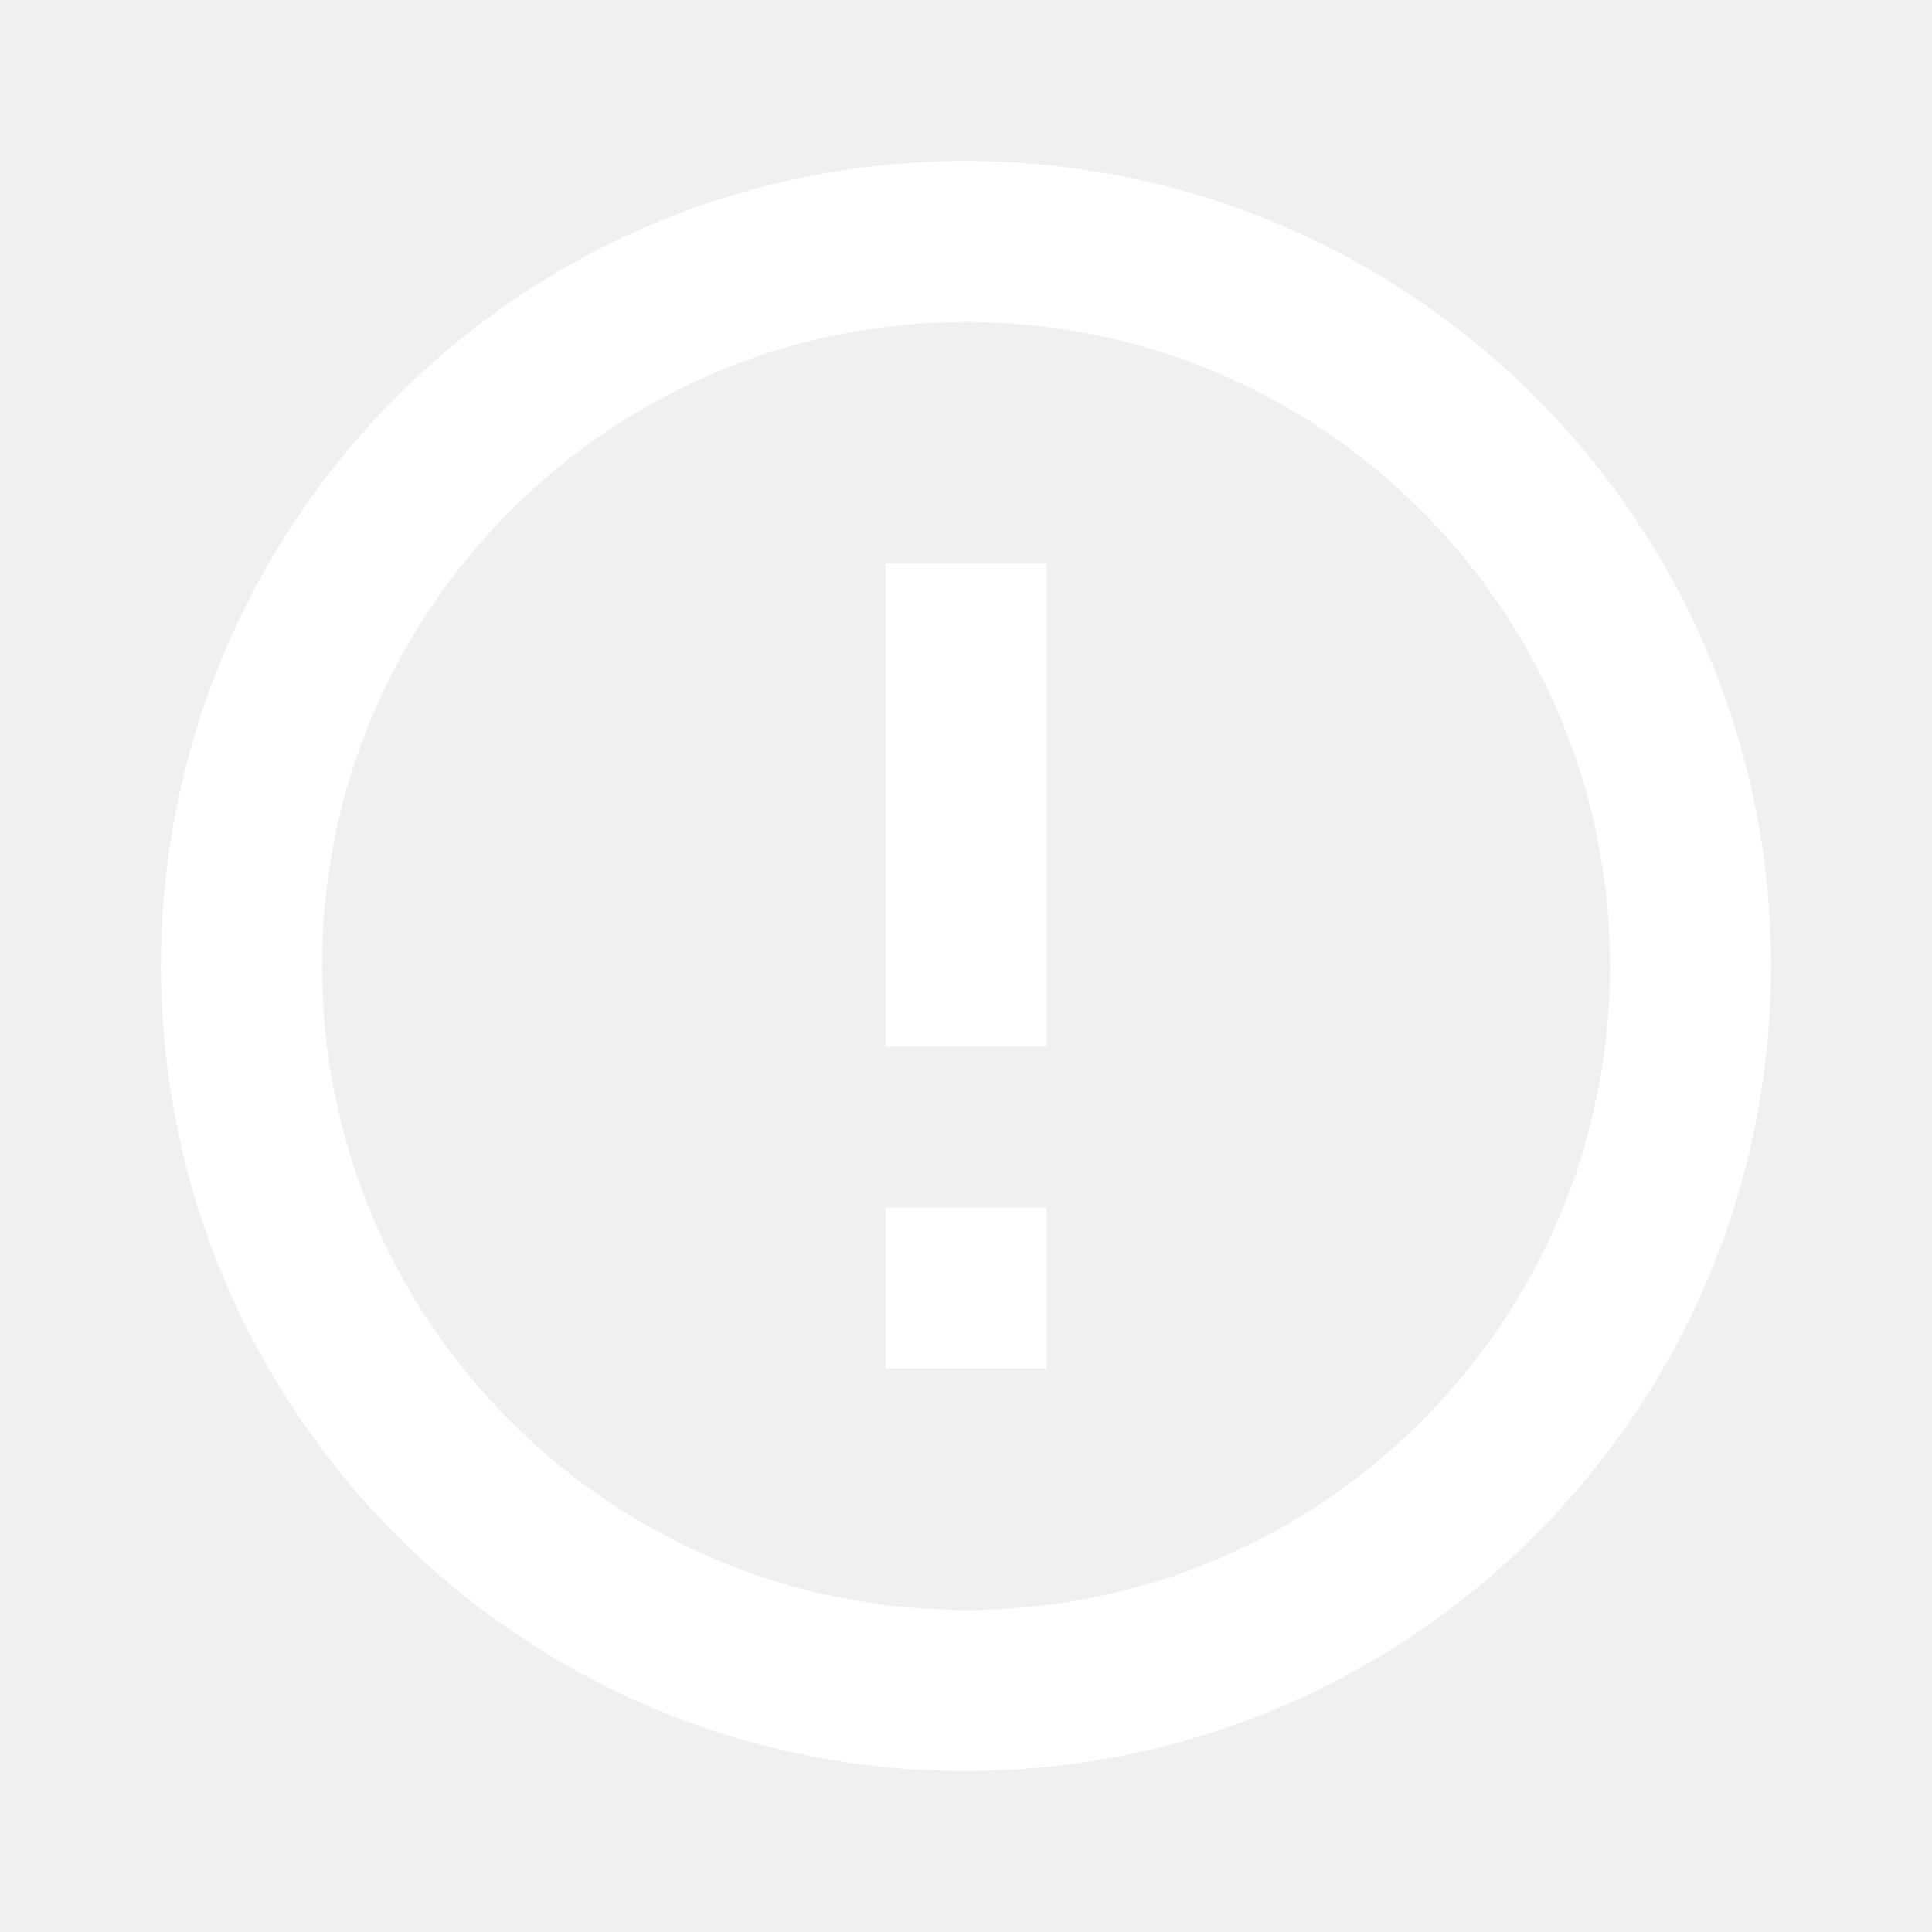
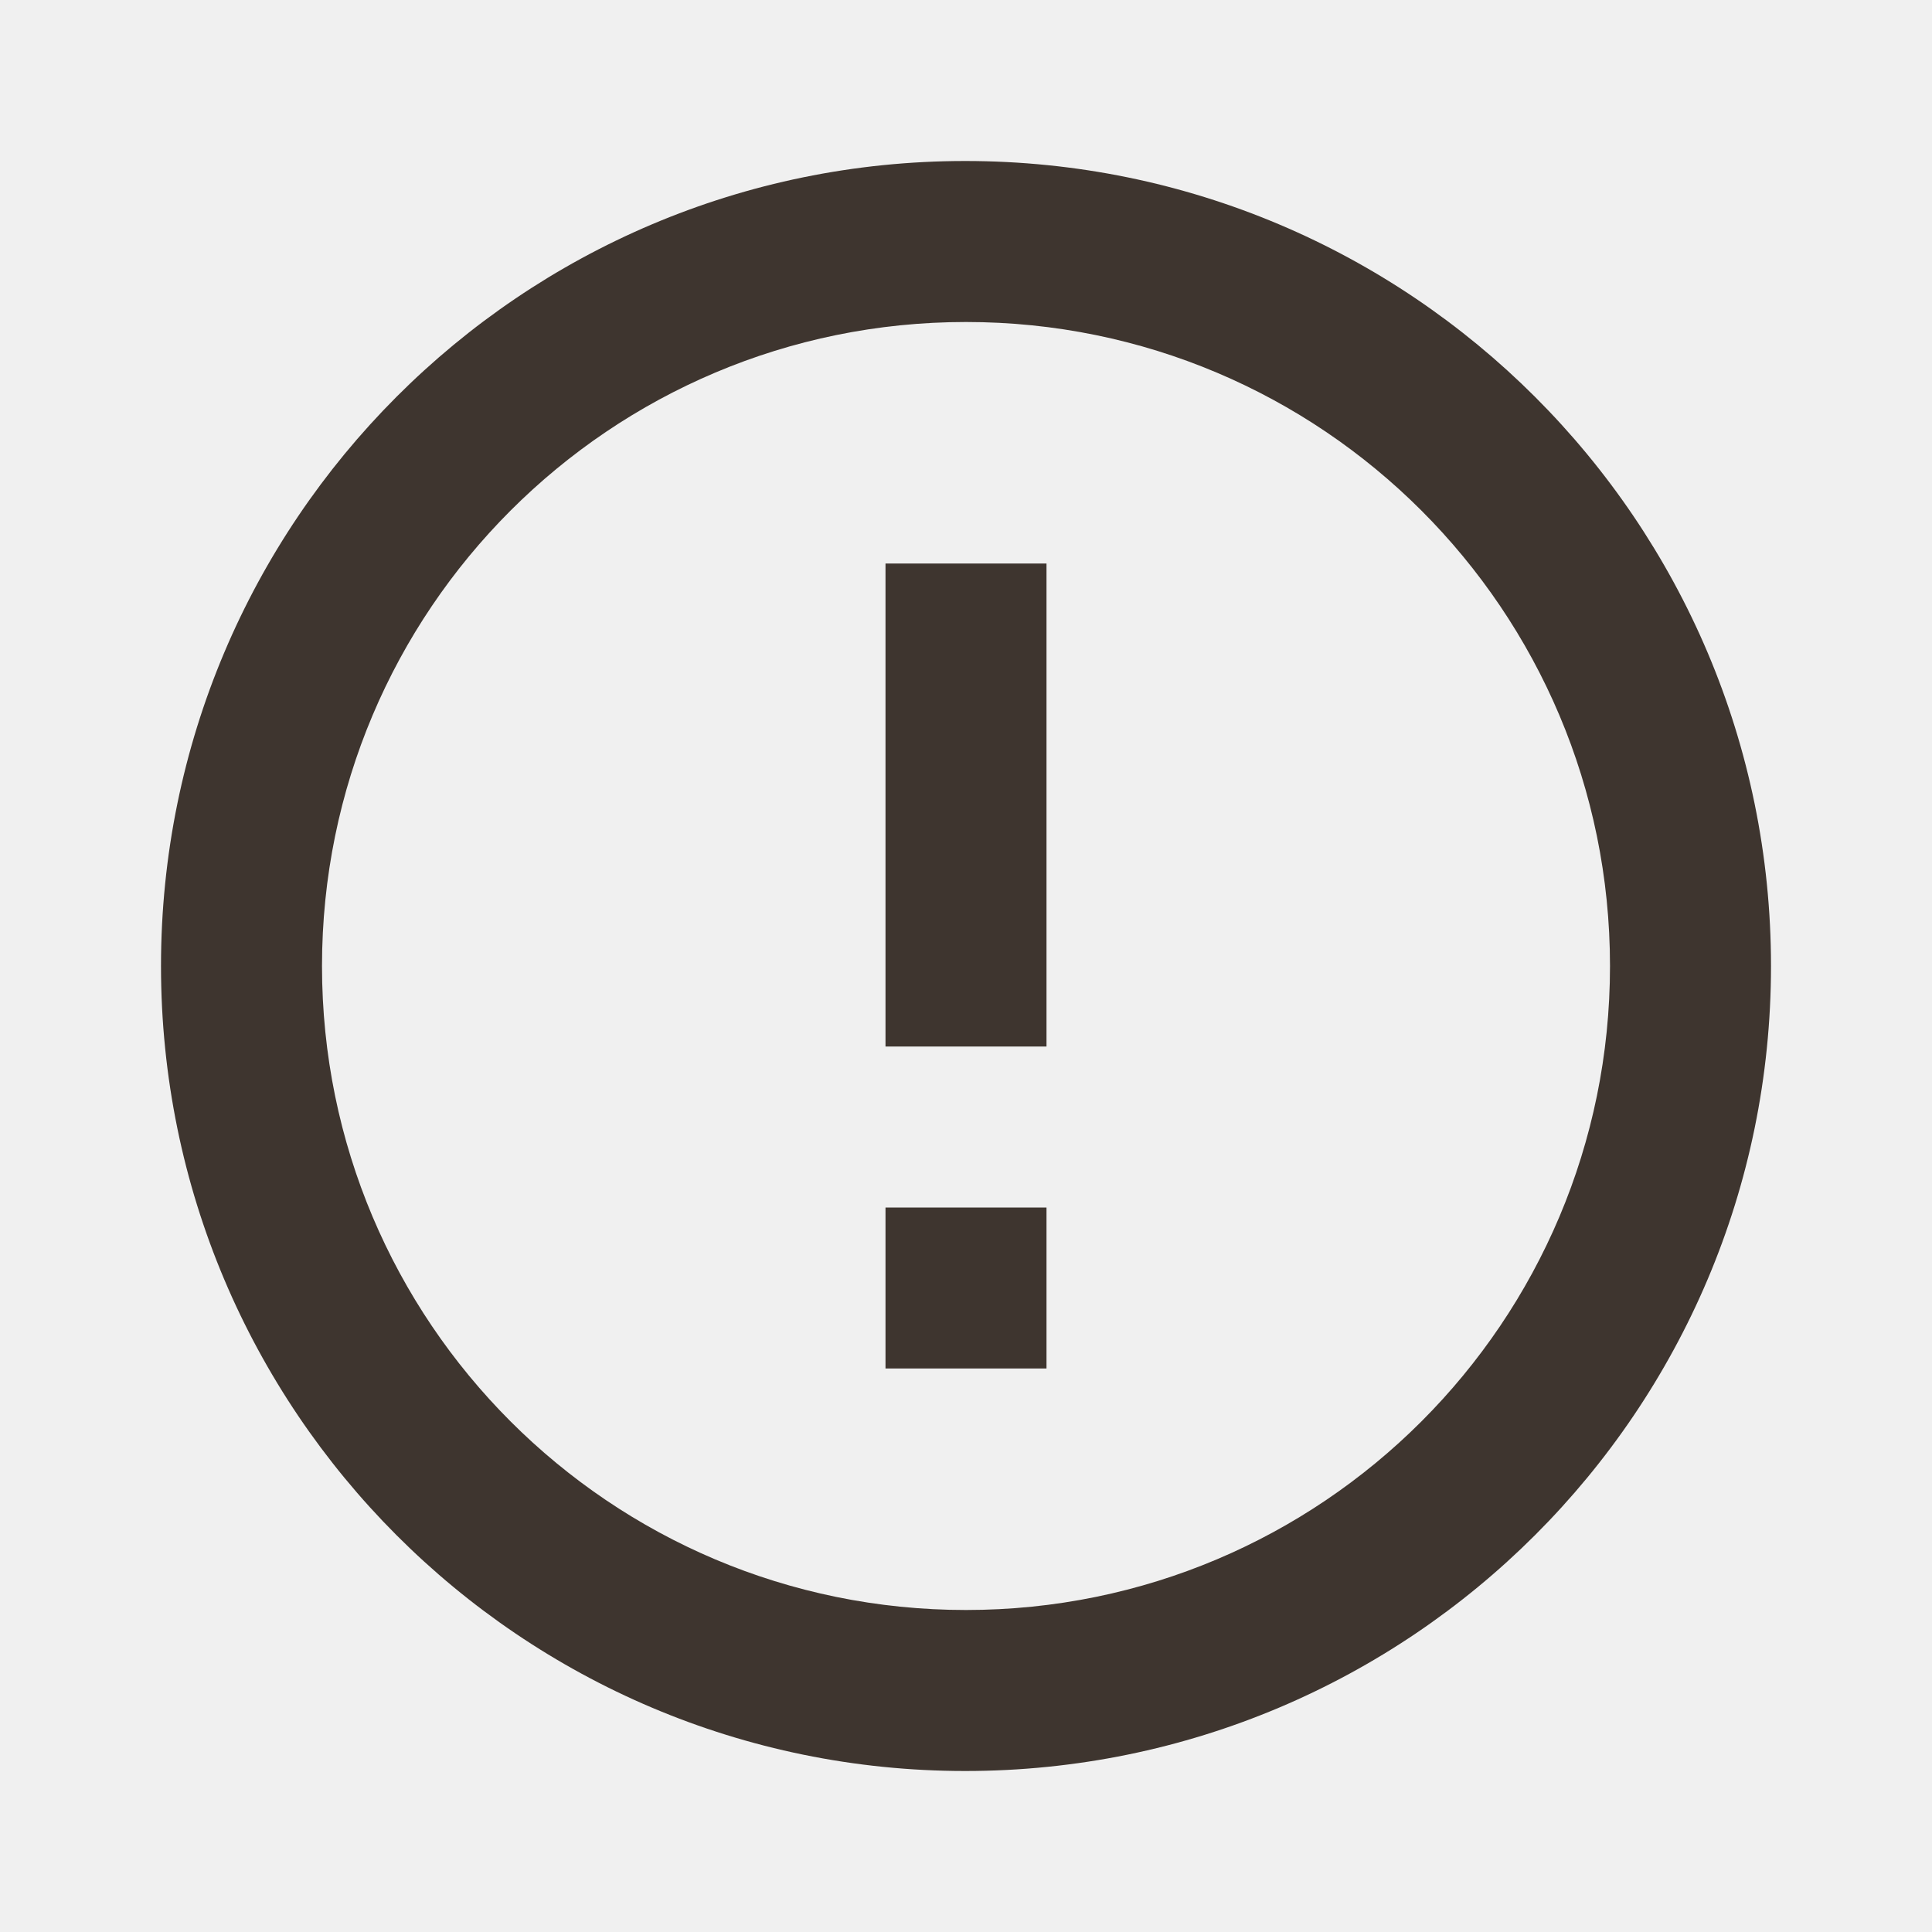
- <svg xmlns="http://www.w3.org/2000/svg" width="24" height="24" viewBox="0 0 24 24" fill="#FFFFFF">
+ <svg xmlns="http://www.w3.org/2000/svg" width="24" height="24" viewBox="0 0 24 24" fill="#3E352F">
  <path fill="none" d="M0 0h24v24H0V0z" />
  <path d="M11 15h2v2h-2zm0-8h2v6h-2zm.99-5C6.47 2 2 6.48 2 12s4.47 10 9.99 10C17.52 22 22 17.52 22 12S17.52 2 11.99 2zM12 20c-4.42 0-8-3.58-8-8s3.58-8 8-8 8 3.58 8 8-3.58 8-8 8z" />
</svg>
